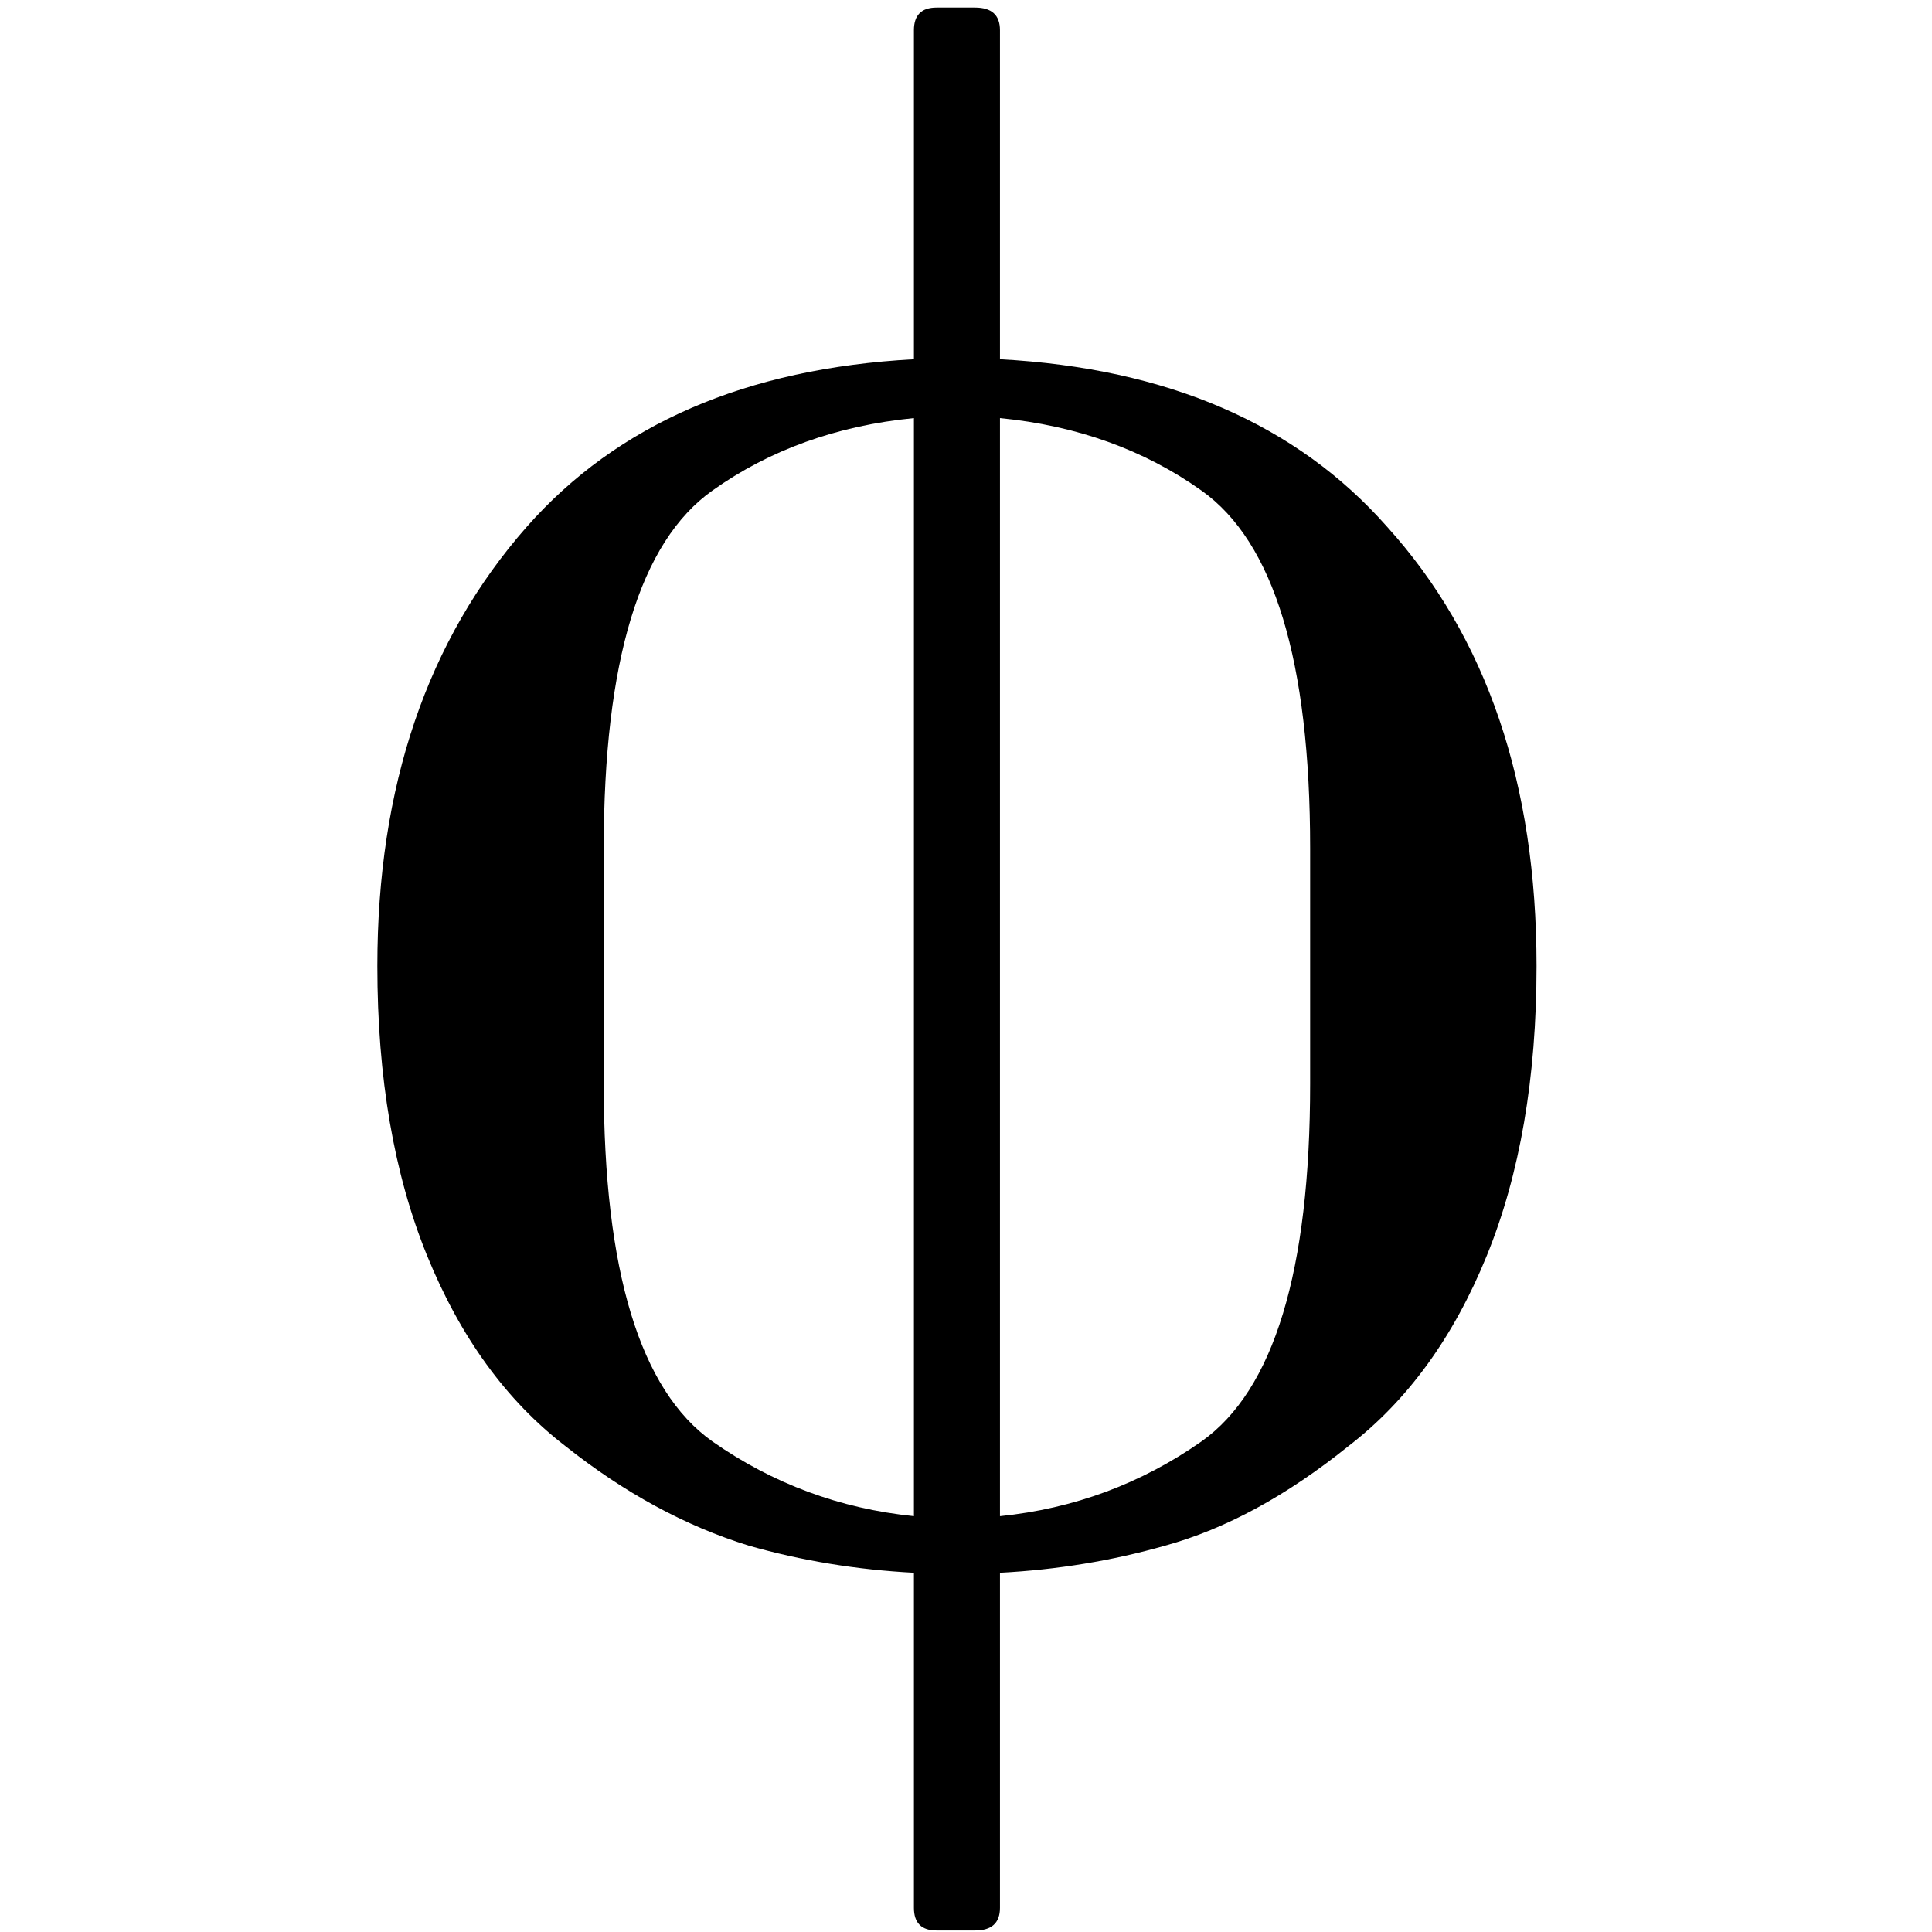
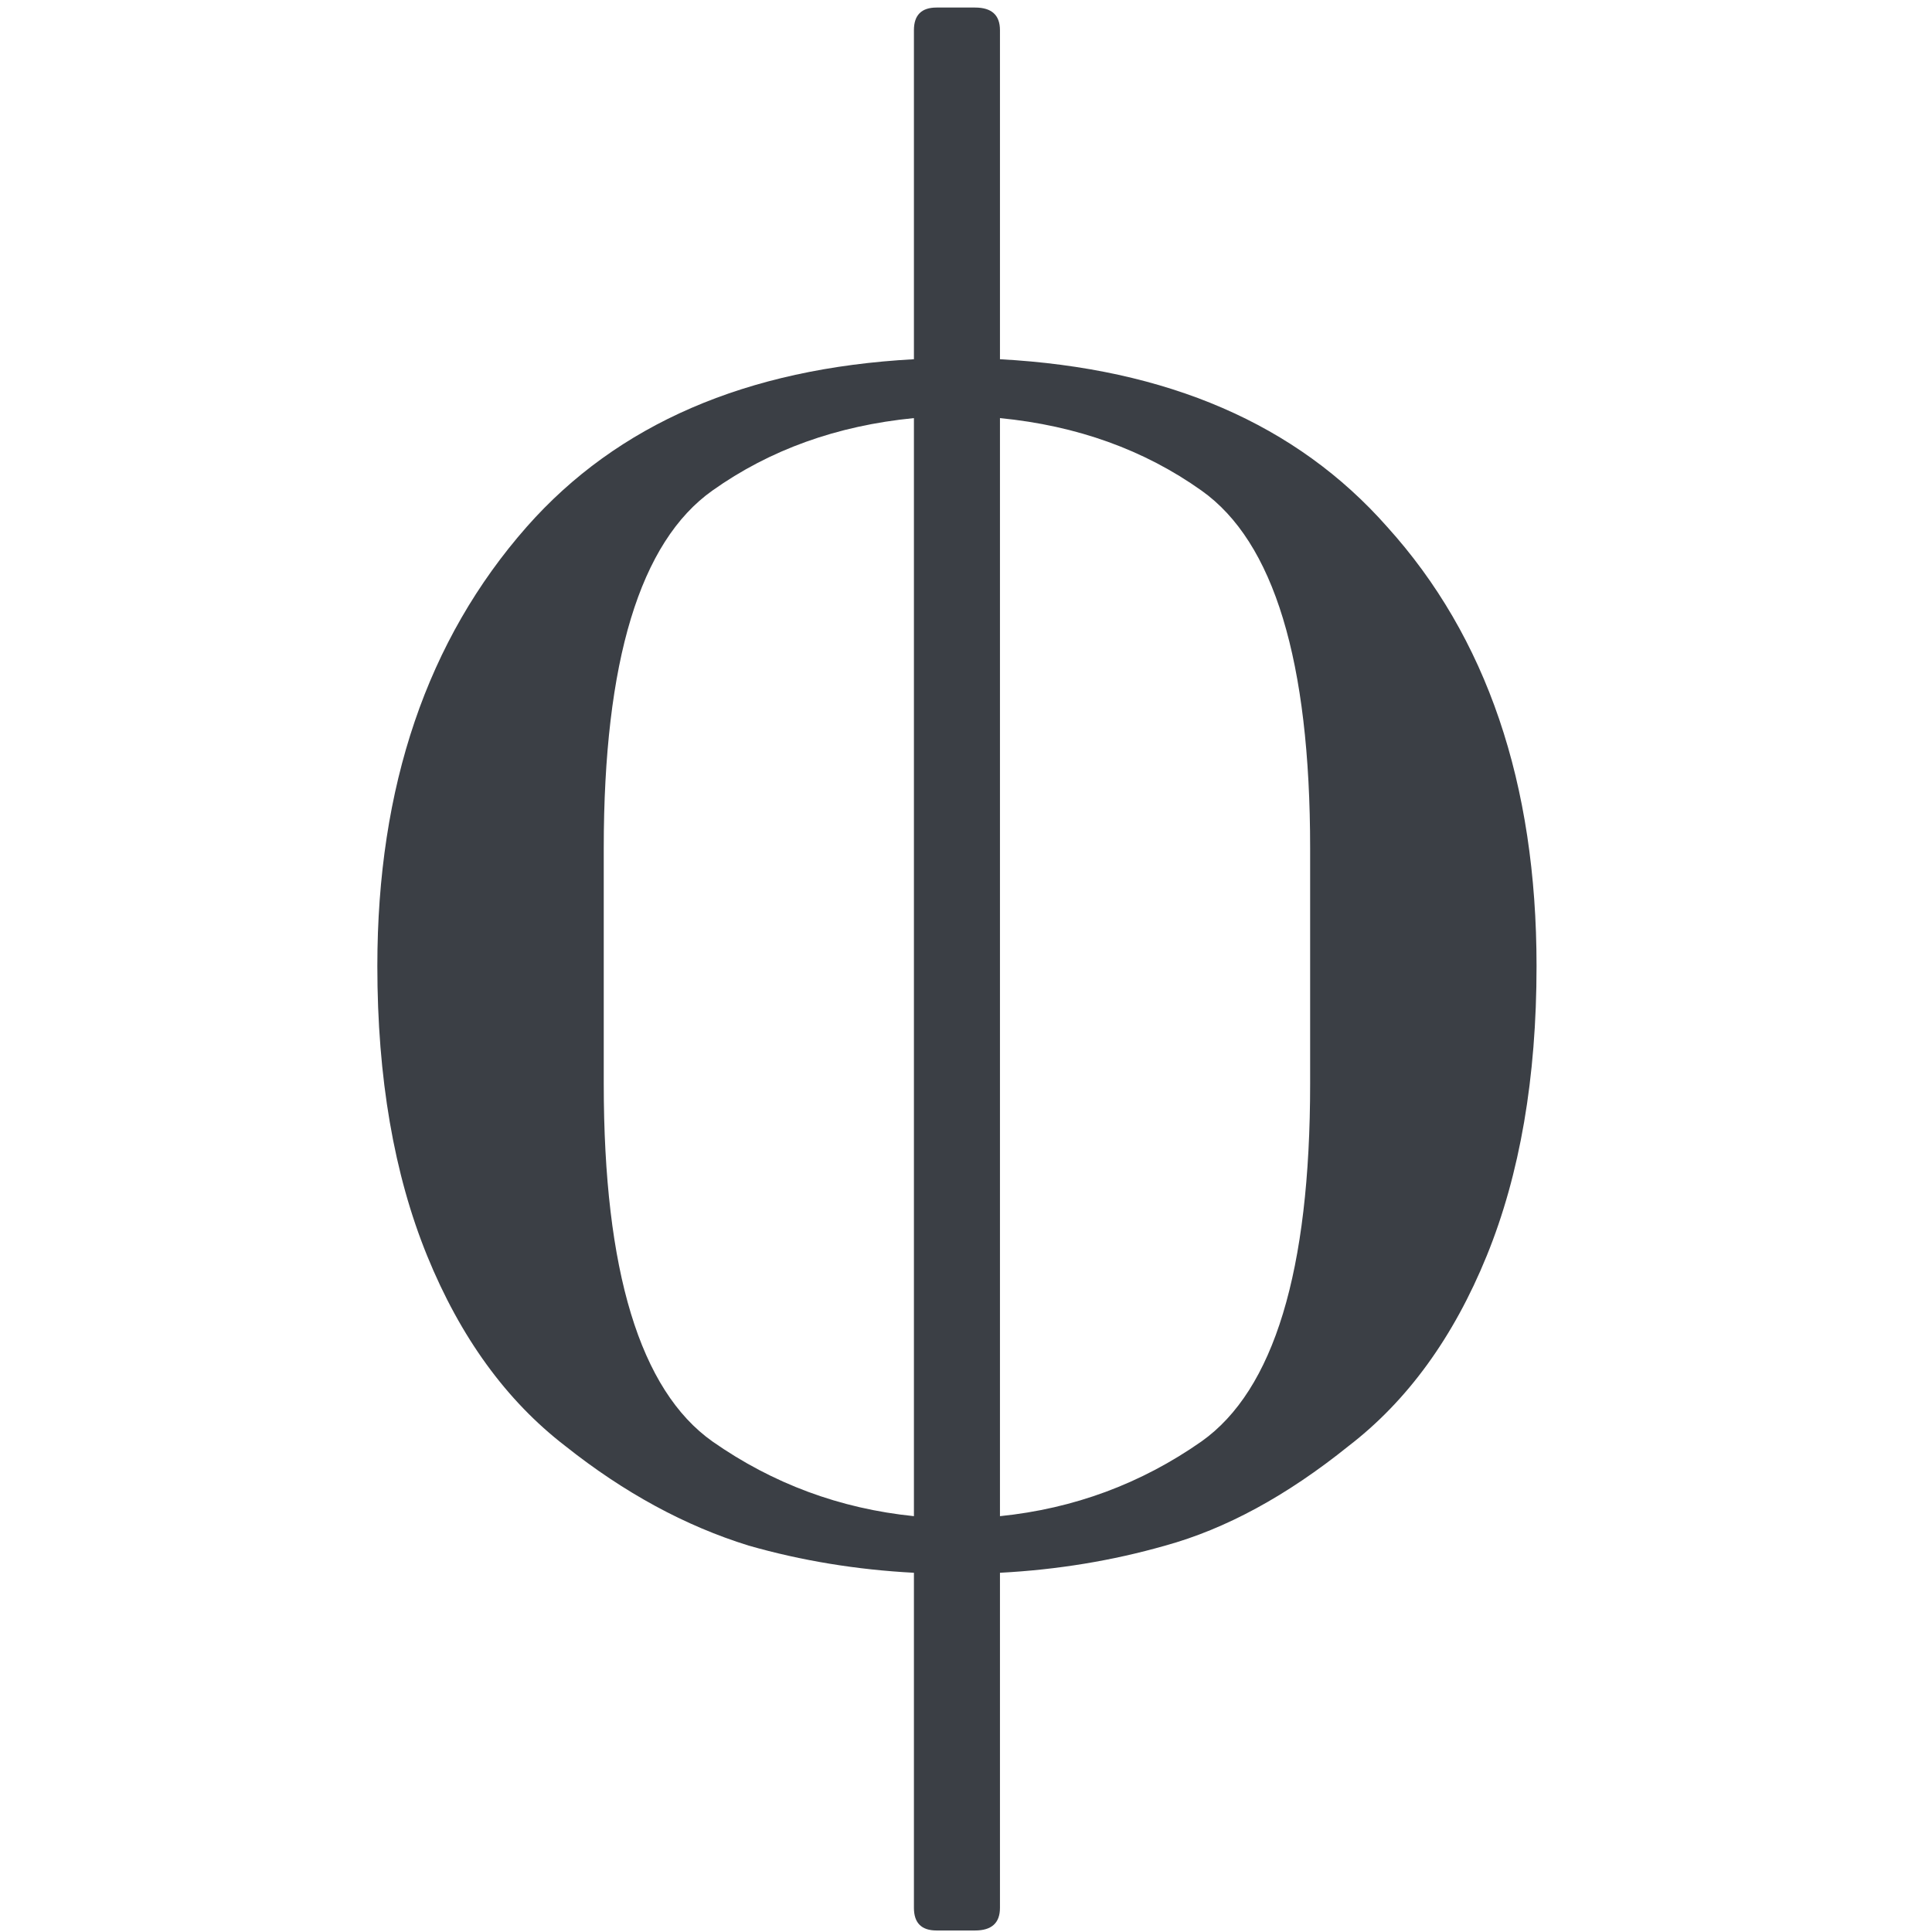
<svg xmlns="http://www.w3.org/2000/svg" width="128" height="128" id="svg2" version="1.1">
  <defs id="defs4" />
  <g id="layer1" transform="translate(0,-924.3622)">
    <g id="g4066" transform="matrix(0.15,0,0,-0.15,25,988.3622)">
-       <path id="path4068" d="m 275,-416 c 0,-6.667 -3.667,-10 -11,-10 l -17,0 c -6.667,0 -10,3.333 -10,10 l 0,148 c -25.333,1.333 -49.667,5.333 -73,12 -28,8.667 -55,23.333 -81,44 -26,20 -46.333,48 -61,84 C 7.333,-92 0,-49.333 0,0 c 0,79.333 22,144 66,194 40,45.333 97,70 171,74 l 0,145.333 c 0,6.667 3.333,10 10,10 l 17,0 c 7.333,0 11,-3.333 11,-10 L 275,268 c 74,-4 131,-28.667 171,-74 44,-48.667 66,-113.333 66,-194 0,-49.333 -7.333,-92 -22,-128 -14.667,-36 -35,-64 -61,-84 -27.333,-22 -54.333,-36.667 -81,-44 -23.333,-6.667 -47.667,-10.667 -73,-12 z m 0,658 0,-485 c 32.667,3.333 62.333,14.333 89,33 32,22.667 48,75.333 48,158 l 0,104 c 0,82.667 -16,135.333 -48,158 -25.333,18 -55,28.667 -89,32 z m -38,-485 0,485 C 203,238.667 173.333,228 148,210 116,187.333 100,134.667 100,52 l 0,-104 c 0,-82.667 16,-135.333 48,-158 26.667,-18.667 56.333,-29.667 89,-33 z" style="fill:currentColor" />
+       <path id="path4068" d="m 275,-416 c 0,-6.667 -3.667,-10 -11,-10 l -17,0 c -6.667,0 -10,3.333 -10,10 l 0,148 c -25.333,1.333 -49.667,5.333 -73,12 -28,8.667 -55,23.333 -81,44 -26,20 -46.333,48 -61,84 C 7.333,-92 0,-49.333 0,0 c 0,79.333 22,144 66,194 40,45.333 97,70 171,74 l 0,145.333 c 0,6.667 3.333,10 10,10 l 17,0 c 7.333,0 11,-3.333 11,-10 L 275,268 c 74,-4 131,-28.667 171,-74 44,-48.667 66,-113.333 66,-194 0,-49.333 -7.333,-92 -22,-128 -14.667,-36 -35,-64 -61,-84 -27.333,-22 -54.333,-36.667 -81,-44 -23.333,-6.667 -47.667,-10.667 -73,-12 z m 0,658 0,-485 c 32.667,3.333 62.333,14.333 89,33 32,22.667 48,75.333 48,158 l 0,104 c 0,82.667 -16,135.333 -48,158 -25.333,18 -55,28.667 -89,32 z m -38,-485 0,485 C 203,238.667 173.333,228 148,210 116,187.333 100,134.667 100,52 l 0,-104 c 0,-82.667 16,-135.333 48,-158 26.667,-18.667 56.333,-29.667 89,-33 z" style="fill:#3b3f45" />
+          sodipodi:nodetypes="sssscccssccssssccsscccscccsscccccsscc" /&gt;
    </g>
  </g>
</svg>
